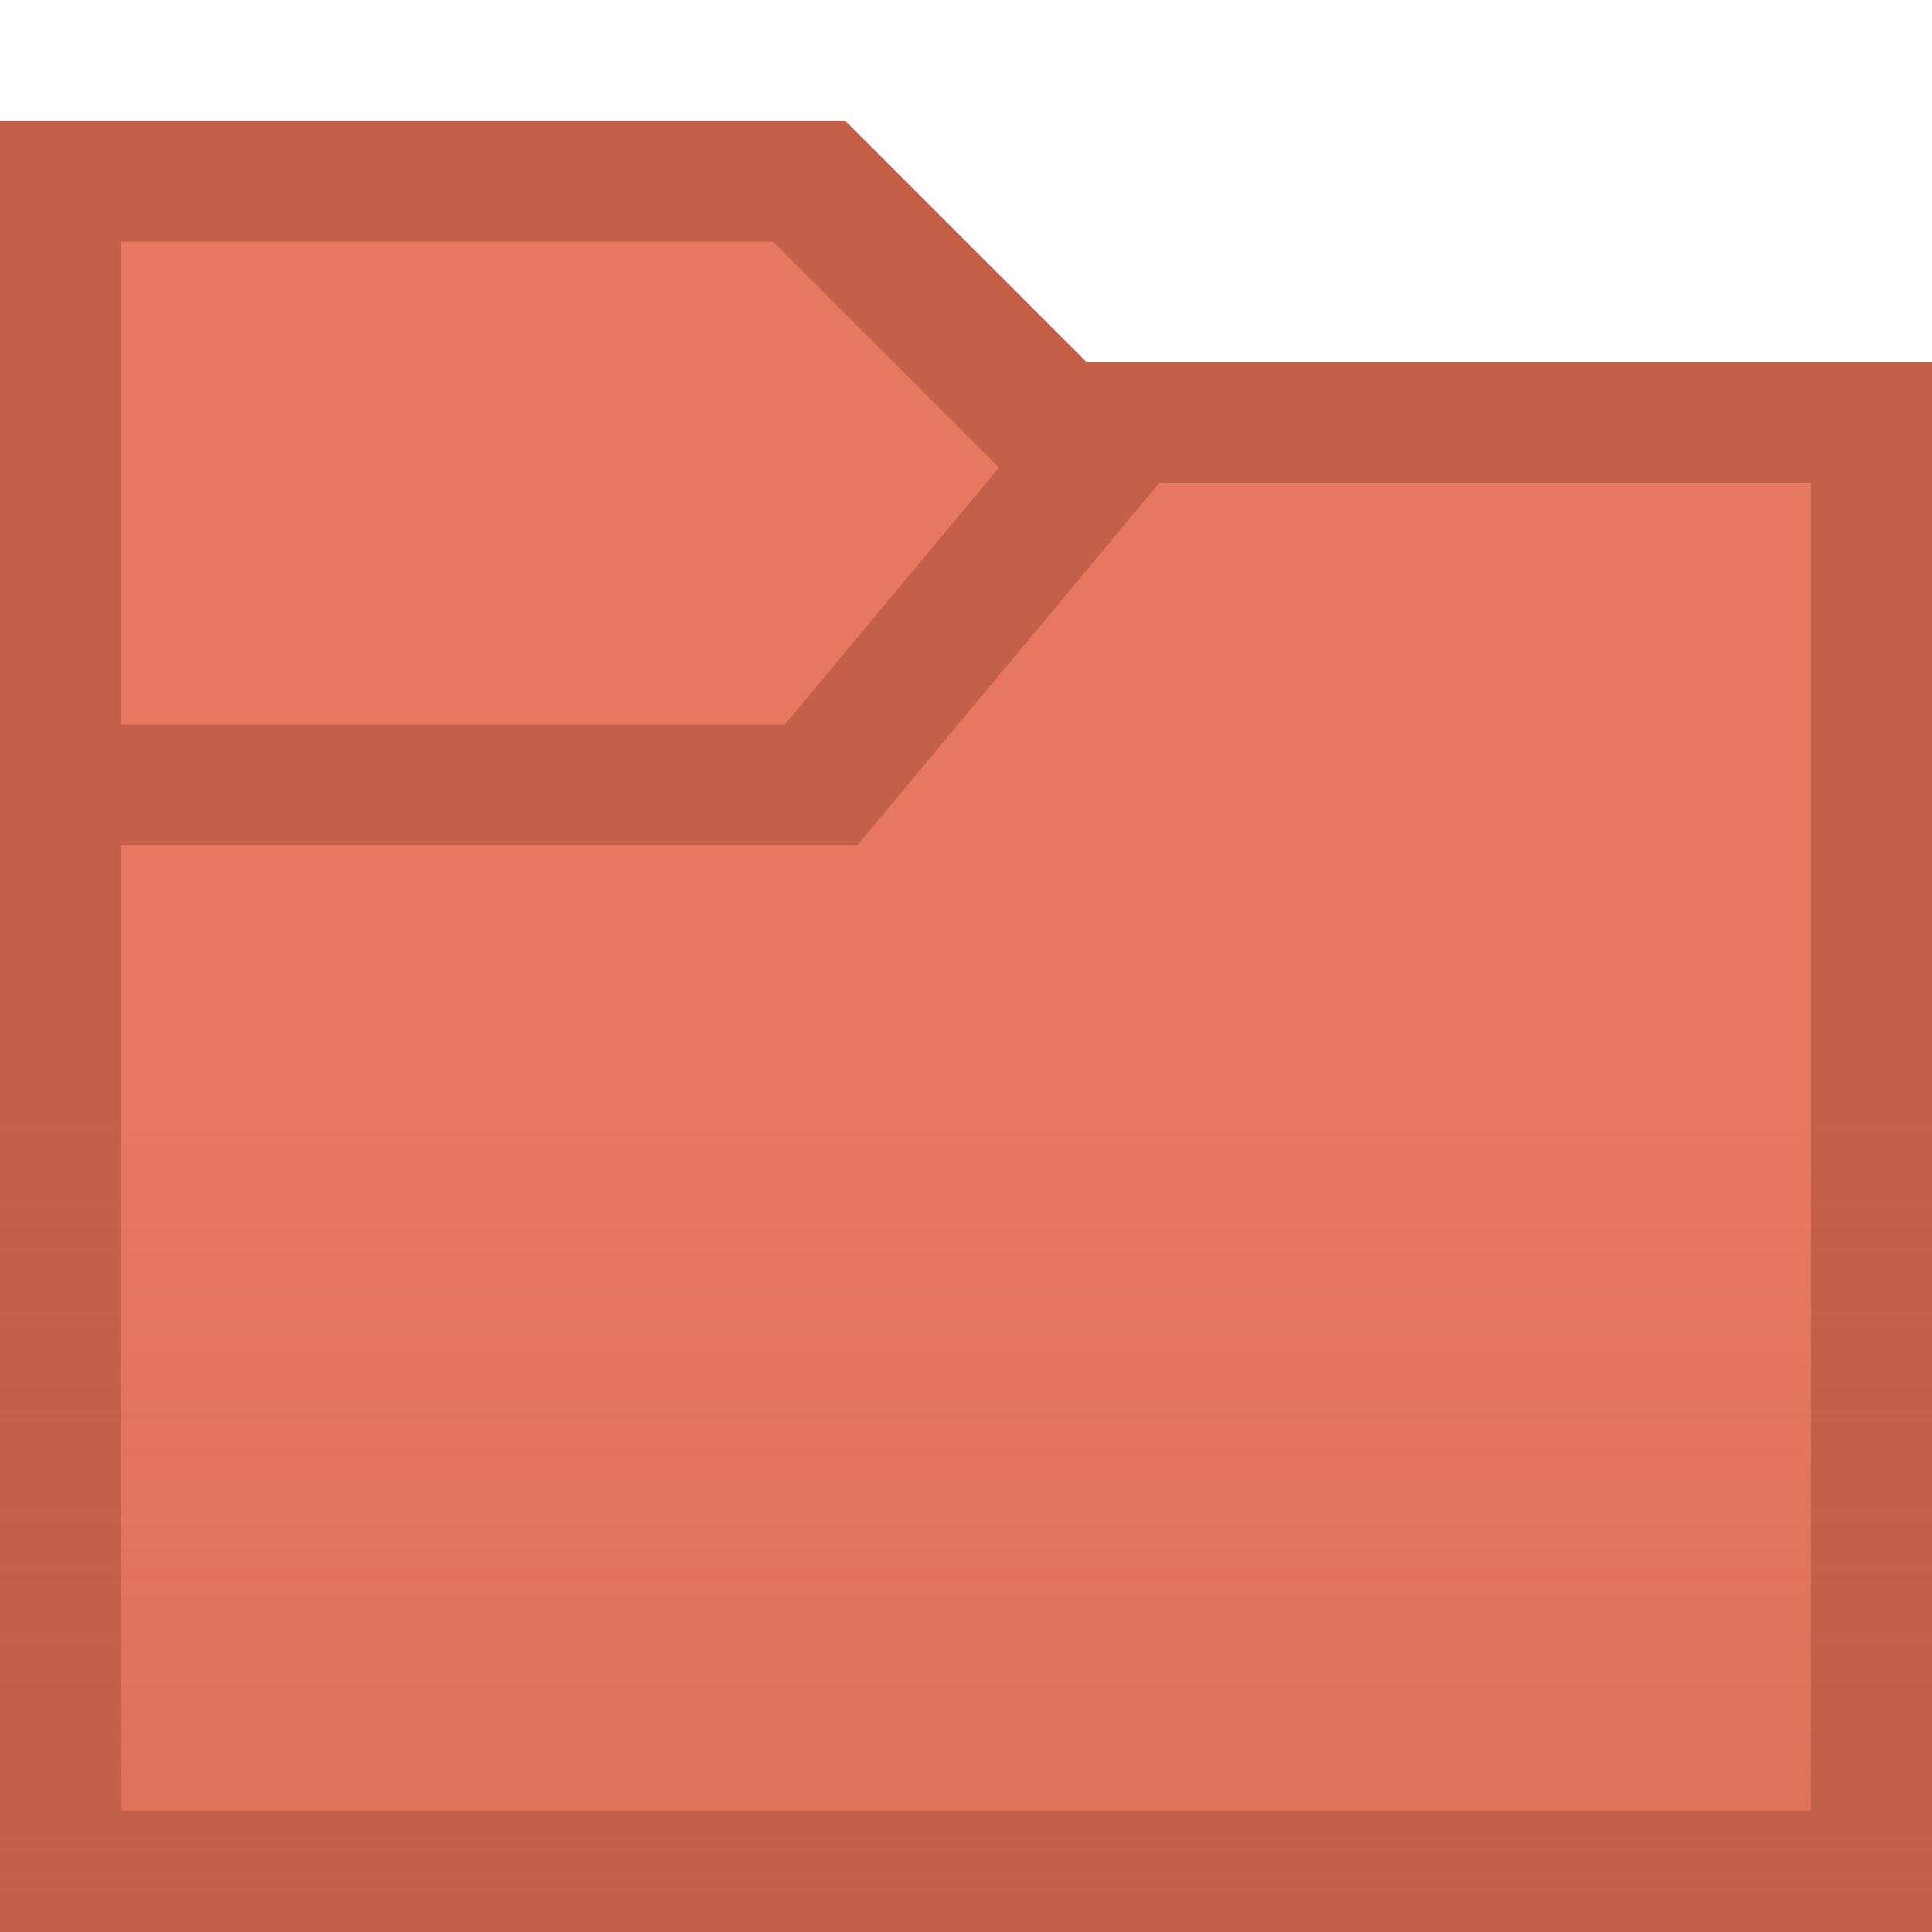
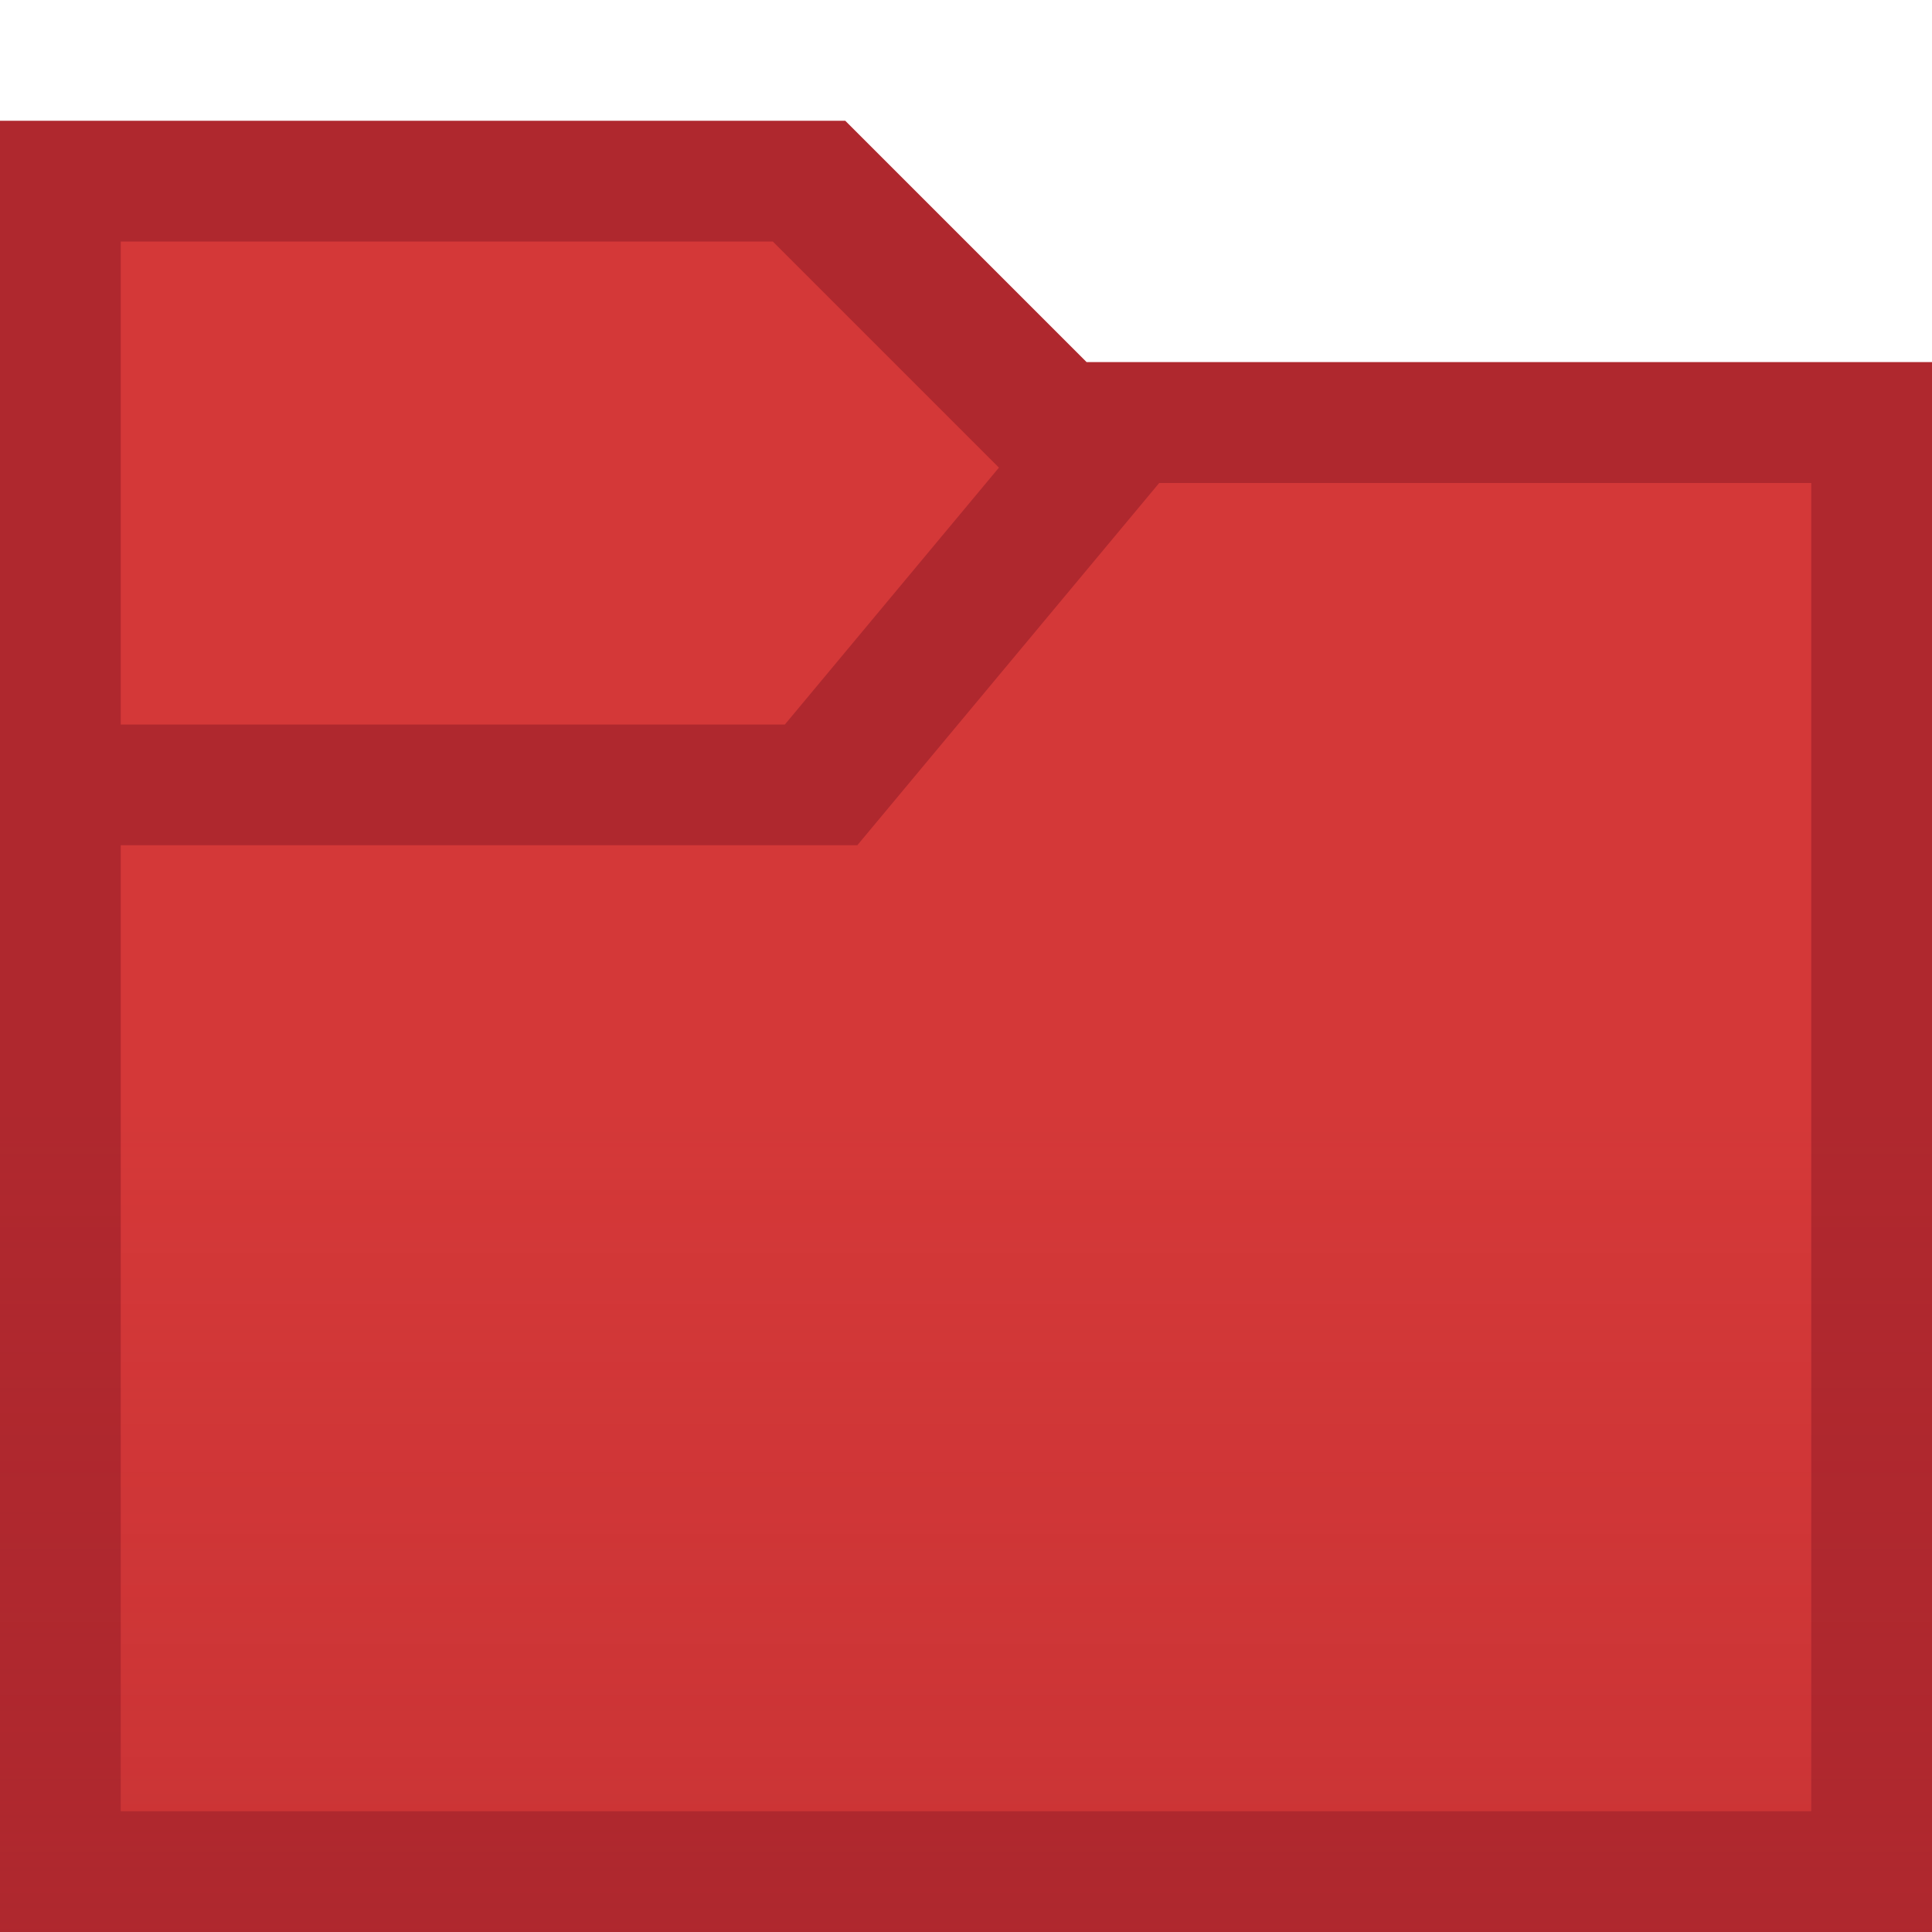
<svg xmlns="http://www.w3.org/2000/svg" xmlns:xlink="http://www.w3.org/1999/xlink" width="16" height="16" id="svg4159" version="1.1" viewBox="0 0 16 16">
  <defs id="defs4161">
    <linearGradient xlink:href="#linearGradient1027" id="linearGradient1029" x1="99.483" y1="170" x2="99.483" y2="155.183" gradientUnits="userSpaceOnUse" gradientTransform="matrix(0.5213141,0,0,0.5213141,-43.86206,-71.69236)" />
    <linearGradient id="linearGradient1027">
-       <stop style="stop-color:#c4604a;stop-opacity:1" offset="0" id="stop1023" />
-       <stop style="stop-color:#c4604a;stop-opacity:0" offset="1" id="stop1025" />
+       <stop style="stop-color:#af282e;stop-opacity:1" offset="0" id="stop1023" />
+       <stop style="stop-color:#af282e;stop-opacity:0" offset="1" id="stop1025" />
    </linearGradient>
  </defs>
  <g id="layer1">
    <g id="g842">
-       <path id="rect4136" d="m 0,1 v 14 h 2 12 2 V 5 3 H 9 L 7,1 H 2 1 Z" style="opacity:1;fill:#c4604a;fill-opacity:1;fill-rule:nonzero;stroke:none;stroke-width:0.5;stroke-linecap:round;stroke-linejoin:miter;stroke-miterlimit:4;stroke-dasharray:none;stroke-dashoffset:0;stroke-opacity:1" />
-       <path id="path821" d="m 1,2 h 5.4 l 2,2 H 15 V 14 H 1 Z" style="fill:#e67760;fill-opacity:1;stroke:none;stroke-width:1px;stroke-linecap:butt;stroke-linejoin:miter;stroke-opacity:1" />
-       <path id="path829" d="M 0,6 H 6.5 L 9,3 h 7 V 16 H 0 Z" style="fill:#c4604a;fill-opacity:1;stroke:none;stroke-width:1px;stroke-linecap:butt;stroke-linejoin:miter;stroke-opacity:1" />
-       <path id="path831" d="M 1,7 H 7.1 L 9.6,4 H 15 V 15 H 1 Z" style="fill:#e67760;fill-opacity:1;stroke:none;stroke-width:1px;stroke-linecap:butt;stroke-linejoin:miter;stroke-opacity:1" />
+       <path id="rect4136" d="m 0,1 v 14 h 2 12 2 V 5 3 H 9 L 7,1 H 2 1 Z" style="opacity:1;fill:#af282e;fill-opacity:1;fill-rule:nonzero;stroke:none;stroke-width:0.5;stroke-linecap:round;stroke-linejoin:miter;stroke-miterlimit:4;stroke-dasharray:none;stroke-dashoffset:0;stroke-opacity:1" />
+       <path id="path821" d="m 1,2 h 5.4 l 2,2 H 15 V 14 H 1 Z" style="fill:#d43838;fill-opacity:1;stroke:none;stroke-width:1px;stroke-linecap:butt;stroke-linejoin:miter;stroke-opacity:1" />
+       <path id="path829" d="M 0,6 H 6.5 L 9,3 h 7 V 16 H 0 Z" style="fill:#af282e;fill-opacity:1;stroke:none;stroke-width:1px;stroke-linecap:butt;stroke-linejoin:miter;stroke-opacity:1" />
+       <path id="path831" d="M 1,7 H 7.1 L 9.6,4 H 15 V 15 H 1 Z" style="fill:#d43838;fill-opacity:1;stroke:none;stroke-width:1px;stroke-linecap:butt;stroke-linejoin:miter;stroke-opacity:1" />
      <rect y="9" x="0" height="7" width="16" id="rect1005" style="opacity:0.3;fill:url(#linearGradient1029);fill-opacity:1;stroke:none;stroke-width:0.276;stroke-linejoin:bevel;stroke-miterlimit:4;stroke-dasharray:none;stroke-opacity:1" />
    </g>
  </g>
</svg>
